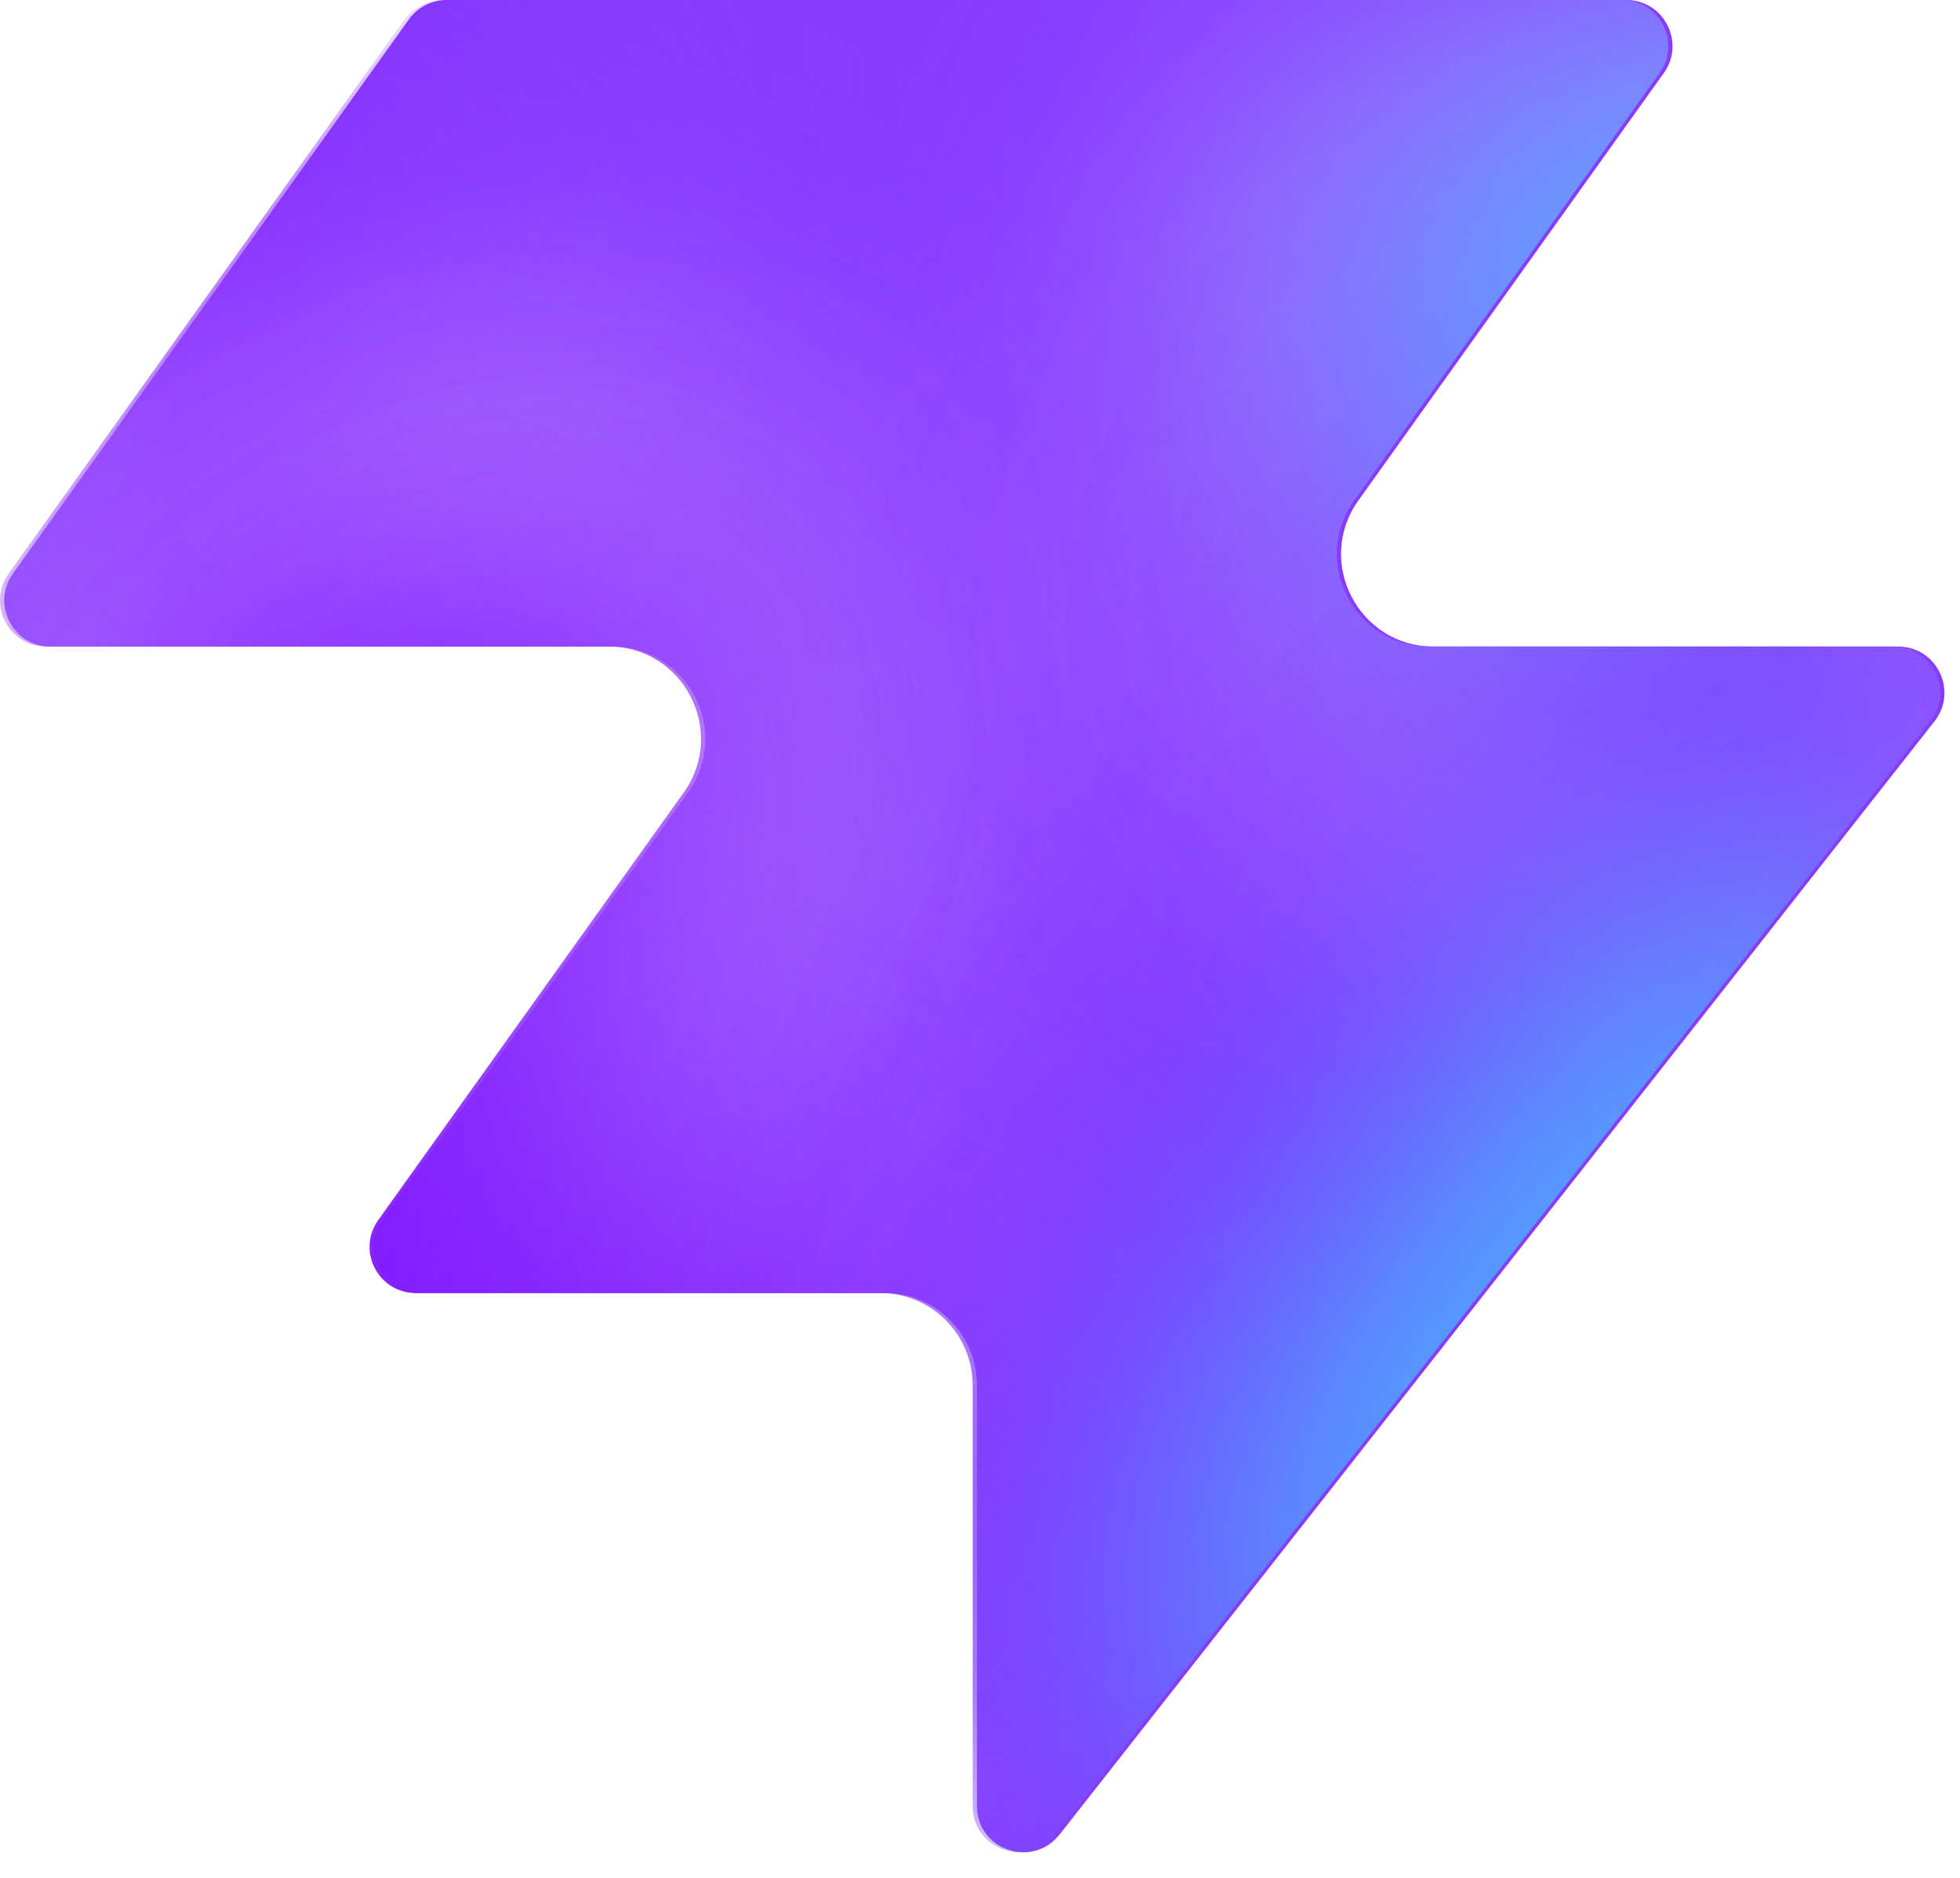
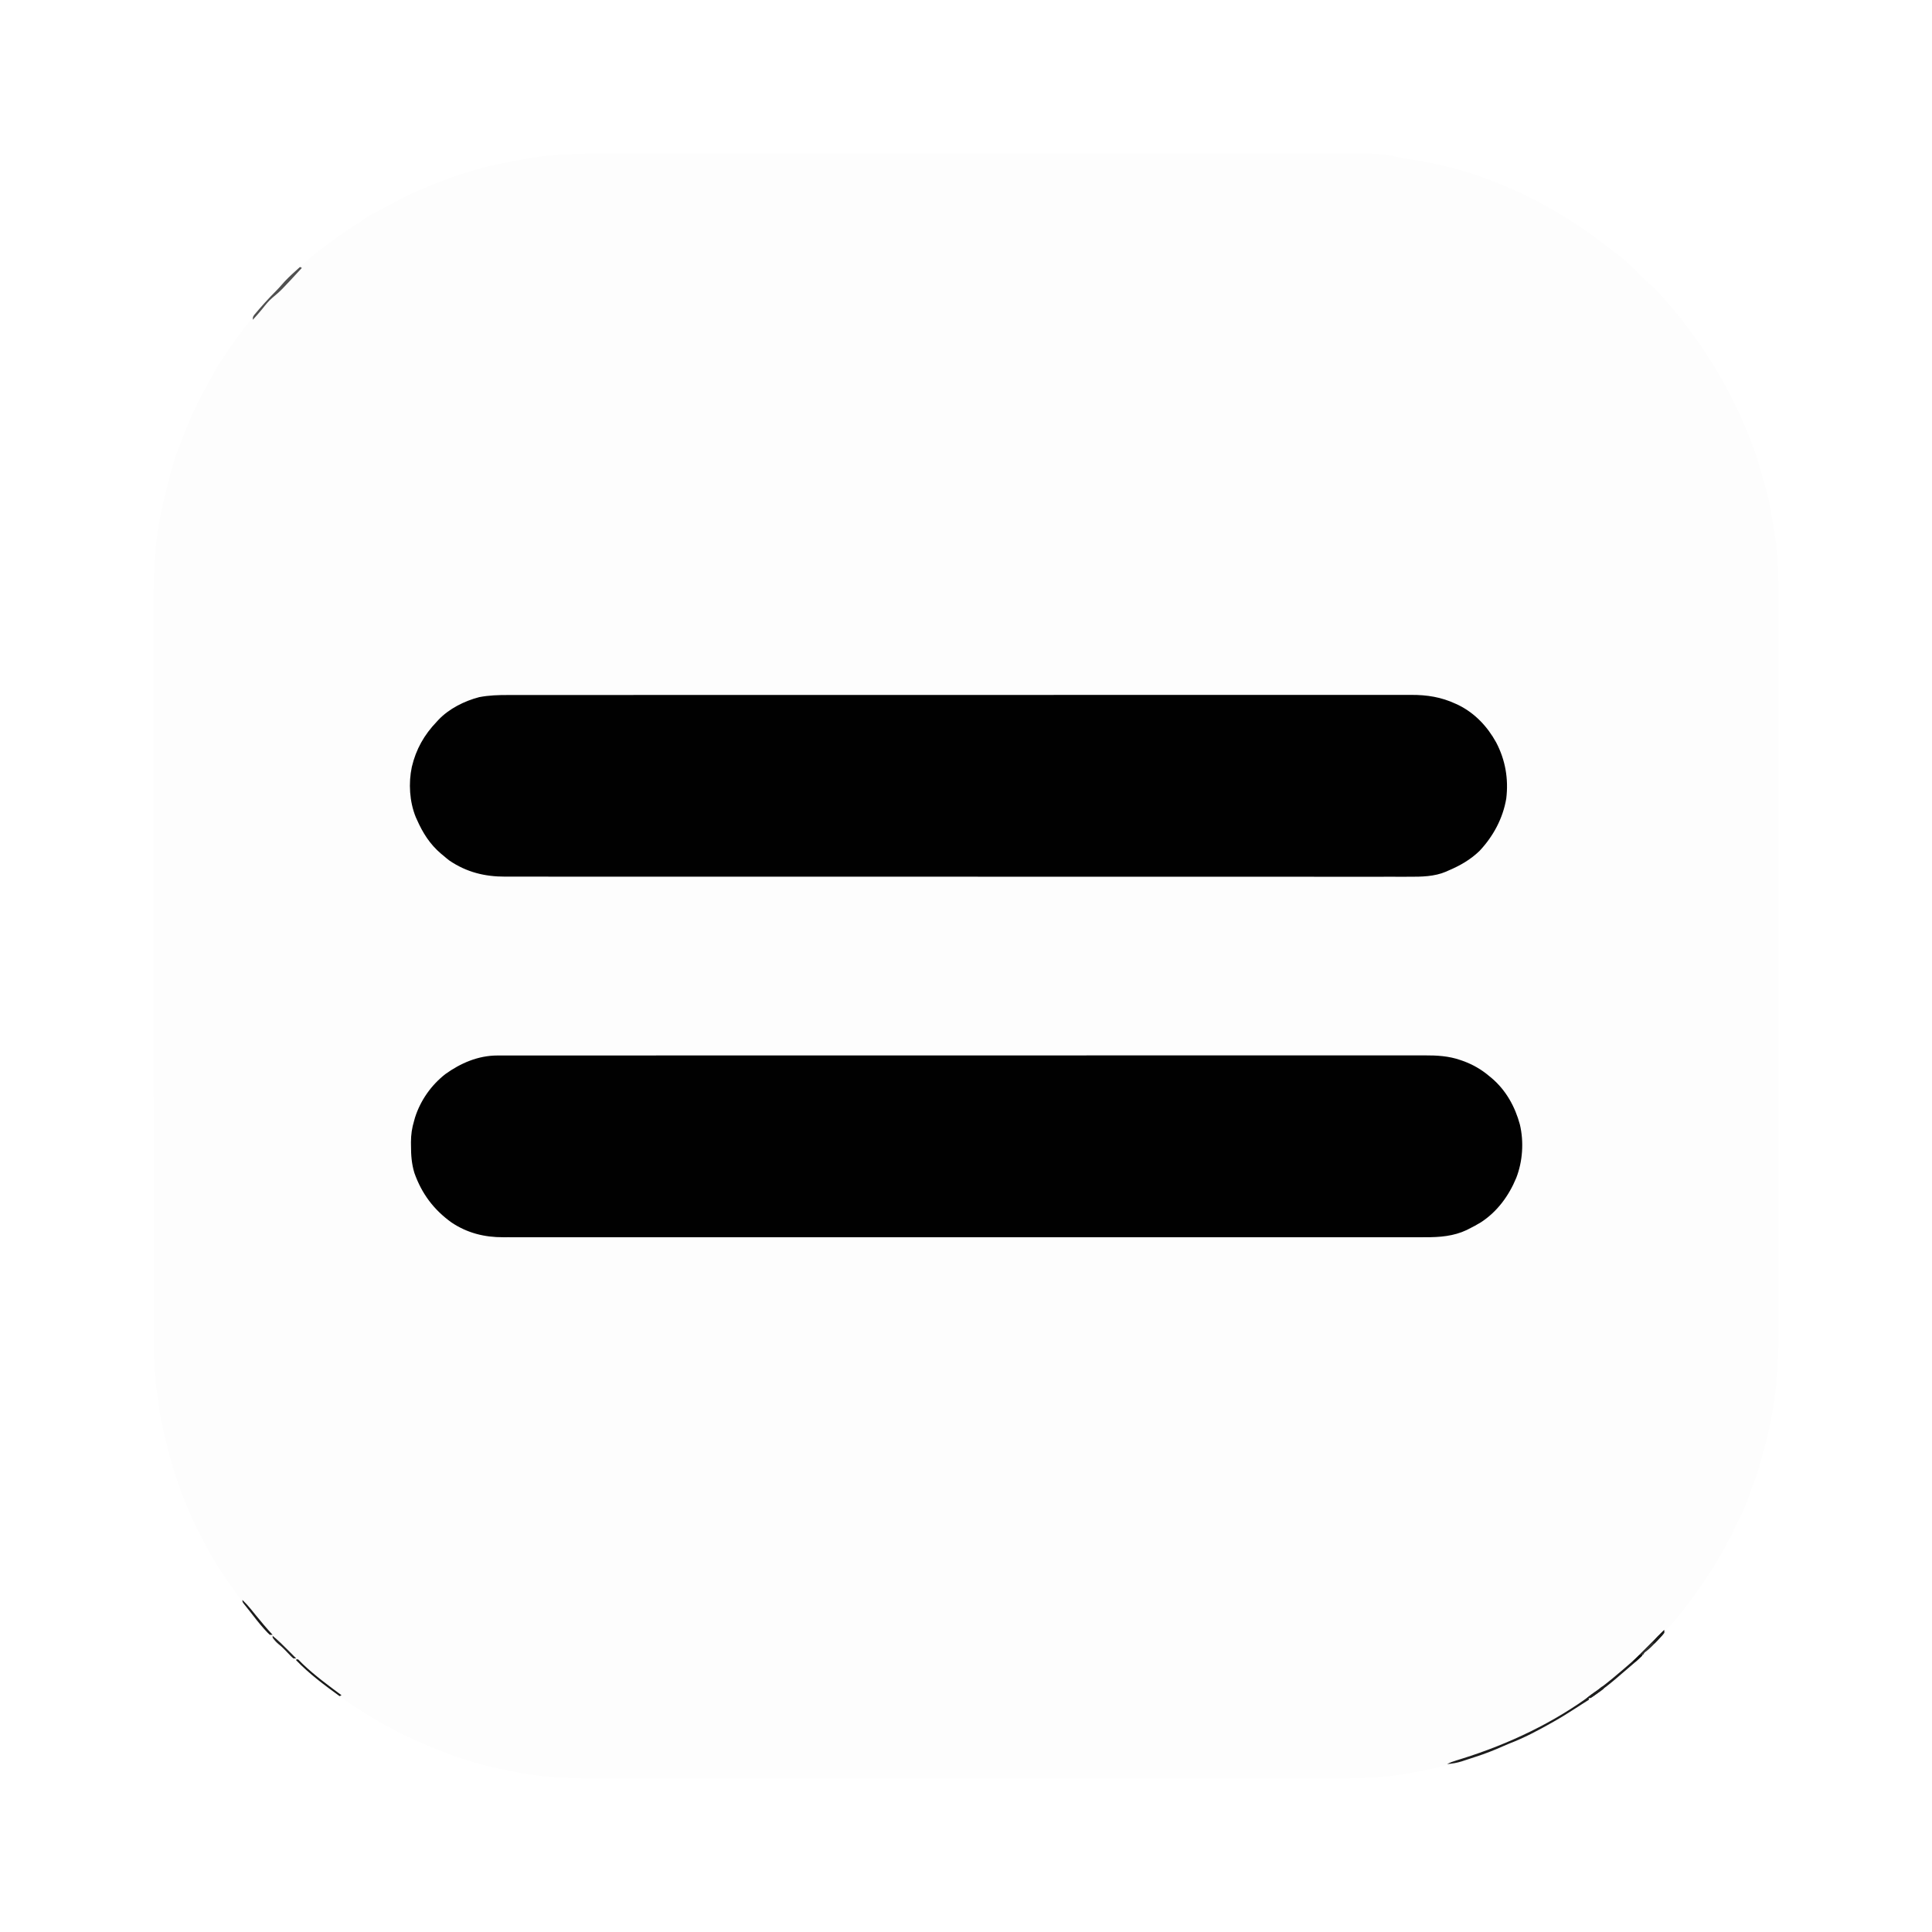
- <svg xmlns="http://www.w3.org/2000/svg" width="48" height="46" fill="none" viewBox="0 0 48 46">
-   <path fill="#863bff" d="M25.946 44.938c-.664.845-2.021.375-2.021-.698V33.937a2.26 2.26 0 0 0-2.262-2.262H10.287c-.92 0-1.456-1.04-.92-1.788l7.48-10.471c1.07-1.497 0-3.578-1.842-3.578H1.237c-.92 0-1.456-1.04-.92-1.788L10.013.474c.214-.297.556-.474.92-.474h28.894c.92 0 1.456 1.04.92 1.788l-7.48 10.471c-1.07 1.498 0 3.579 1.842 3.579h11.377c.943 0 1.473 1.088.89 1.83L25.947 44.94z" style="fill:#863bff;fill:color(display-p3 .525 .23 1);fill-opacity:1" />
-   <mask id="a" width="48" height="46" x="0" y="0" maskUnits="userSpaceOnUse" style="mask-type:alpha">
-     <path fill="#000" d="M25.842 44.938c-.664.844-2.021.375-2.021-.698V33.937a2.26 2.26 0 0 0-2.262-2.262H10.183c-.92 0-1.456-1.04-.92-1.788l7.48-10.471c1.07-1.498 0-3.579-1.842-3.579H1.133c-.92 0-1.456-1.04-.92-1.787L9.91.473c.214-.297.556-.474.92-.474h28.894c.92 0 1.456 1.04.92 1.788l-7.48 10.471c-1.07 1.498 0 3.578 1.842 3.578h11.377c.943 0 1.473 1.088.89 1.832L25.843 44.94z" style="fill:#000;fill-opacity:1" />
-   </mask>
-   <g mask="url(#a)">
-     <g filter="url(#b)">
-       <ellipse cx="5.508" cy="14.704" fill="#ede6ff" rx="5.508" ry="14.704" style="fill:#ede6ff;fill:color(display-p3 .927 .903 1);fill-opacity:1" transform="matrix(.00324 1 1 -.00324 -4.47 31.516)" />
-     </g>
-     <g filter="url(#c)">
-       <ellipse cx="10.399" cy="29.851" fill="#ede6ff" rx="10.399" ry="29.851" style="fill:#ede6ff;fill:color(display-p3 .927 .903 1);fill-opacity:1" transform="matrix(.00324 1 1 -.00324 -39.328 7.883)" />
-     </g>
-     <g filter="url(#d)">
-       <ellipse cx="5.508" cy="30.487" fill="#7e14ff" rx="5.508" ry="30.487" style="fill:#7e14ff;fill:color(display-p3 .492 .077 1);fill-opacity:1" transform="rotate(89.814 -25.913 -14.639)scale(1 -1)" />
-     </g>
-     <g filter="url(#e)">
-       <ellipse cx="5.508" cy="30.599" fill="#7e14ff" rx="5.508" ry="30.599" style="fill:#7e14ff;fill:color(display-p3 .492 .077 1);fill-opacity:1" transform="rotate(89.814 -32.644 -3.334)scale(1 -1)" />
-     </g>
-     <g filter="url(#f)">
-       <ellipse cx="5.508" cy="30.599" fill="#7e14ff" rx="5.508" ry="30.599" style="fill:#7e14ff;fill:color(display-p3 .492 .077 1);fill-opacity:1" transform="matrix(.00324 1 1 -.00324 -34.34 30.47)" />
-     </g>
-     <g filter="url(#g)">
-       <ellipse cx="14.072" cy="22.078" fill="#ede6ff" rx="14.072" ry="22.078" style="fill:#ede6ff;fill:color(display-p3 .927 .903 1);fill-opacity:1" transform="rotate(93.35 24.506 48.493)scale(-1 1)" />
-     </g>
-     <g filter="url(#h)">
-       <ellipse cx="3.47" cy="21.501" fill="#7e14ff" rx="3.47" ry="21.501" style="fill:#7e14ff;fill:color(display-p3 .492 .077 1);fill-opacity:1" transform="rotate(89.009 28.708 47.59)scale(-1 1)" />
-     </g>
-     <g filter="url(#i)">
-       <ellipse cx="3.47" cy="21.501" fill="#7e14ff" rx="3.47" ry="21.501" style="fill:#7e14ff;fill:color(display-p3 .492 .077 1);fill-opacity:1" transform="rotate(89.009 28.708 47.59)scale(-1 1)" />
-     </g>
-     <g filter="url(#j)">
-       <ellipse cx=".387" cy="8.972" fill="#7e14ff" rx="4.407" ry="29.108" style="fill:#7e14ff;fill:color(display-p3 .492 .077 1);fill-opacity:1" transform="rotate(39.51 .387 8.972)" />
-     </g>
-     <g filter="url(#k)">
-       <ellipse cx="47.523" cy="-6.092" fill="#7e14ff" rx="4.407" ry="29.108" style="fill:#7e14ff;fill:color(display-p3 .492 .077 1);fill-opacity:1" transform="rotate(37.892 47.523 -6.092)" />
-     </g>
-     <g filter="url(#l)">
-       <ellipse cx="41.412" cy="6.333" fill="#47bfff" rx="5.971" ry="9.665" style="fill:#47bfff;fill:color(display-p3 .28 .748 1);fill-opacity:1" transform="rotate(37.892 41.412 6.333)" />
-     </g>
-     <g filter="url(#m)">
-       <ellipse cx="-1.879" cy="38.332" fill="#7e14ff" rx="4.407" ry="29.108" style="fill:#7e14ff;fill:color(display-p3 .492 .077 1);fill-opacity:1" transform="rotate(37.892 -1.88 38.332)" />
-     </g>
-     <g filter="url(#n)">
-       <ellipse cx="-1.879" cy="38.332" fill="#7e14ff" rx="4.407" ry="29.108" style="fill:#7e14ff;fill:color(display-p3 .492 .077 1);fill-opacity:1" transform="rotate(37.892 -1.88 38.332)" />
-     </g>
-     <g filter="url(#o)">
-       <ellipse cx="35.651" cy="29.907" fill="#7e14ff" rx="4.407" ry="29.108" style="fill:#7e14ff;fill:color(display-p3 .492 .077 1);fill-opacity:1" transform="rotate(37.892 35.651 29.907)" />
-     </g>
-     <g filter="url(#p)">
-       <ellipse cx="38.418" cy="32.4" fill="#47bfff" rx="5.971" ry="15.297" style="fill:#47bfff;fill:color(display-p3 .28 .748 1);fill-opacity:1" transform="rotate(37.892 38.418 32.4)" />
-     </g>
-   </g>
-   <defs>
-     <filter id="b" width="60.045" height="41.654" x="-19.77" y="16.149" color-interpolation-filters="sRGB" filterUnits="userSpaceOnUse">
-       <feFlood flood-opacity="0" result="BackgroundImageFix" />
-       <feBlend in="SourceGraphic" in2="BackgroundImageFix" result="shape" />
-       <feGaussianBlur result="effect1_foregroundBlur_2002_17158" stdDeviation="7.659" />
-     </filter>
-     <filter id="c" width="90.34" height="51.437" x="-54.613" y="-7.533" color-interpolation-filters="sRGB" filterUnits="userSpaceOnUse">
-       <feFlood flood-opacity="0" result="BackgroundImageFix" />
-       <feBlend in="SourceGraphic" in2="BackgroundImageFix" result="shape" />
-       <feGaussianBlur result="effect1_foregroundBlur_2002_17158" stdDeviation="7.659" />
-     </filter>
-     <filter id="d" width="79.355" height="29.4" x="-49.64" y="2.03" color-interpolation-filters="sRGB" filterUnits="userSpaceOnUse">
-       <feFlood flood-opacity="0" result="BackgroundImageFix" />
-       <feBlend in="SourceGraphic" in2="BackgroundImageFix" result="shape" />
-       <feGaussianBlur result="effect1_foregroundBlur_2002_17158" stdDeviation="4.596" />
-     </filter>
-     <filter id="e" width="79.579" height="29.4" x="-45.045" y="20.029" color-interpolation-filters="sRGB" filterUnits="userSpaceOnUse">
-       <feFlood flood-opacity="0" result="BackgroundImageFix" />
-       <feBlend in="SourceGraphic" in2="BackgroundImageFix" result="shape" />
-       <feGaussianBlur result="effect1_foregroundBlur_2002_17158" stdDeviation="4.596" />
-     </filter>
-     <filter id="f" width="79.579" height="29.4" x="-43.513" y="21.178" color-interpolation-filters="sRGB" filterUnits="userSpaceOnUse">
-       <feFlood flood-opacity="0" result="BackgroundImageFix" />
-       <feBlend in="SourceGraphic" in2="BackgroundImageFix" result="shape" />
-       <feGaussianBlur result="effect1_foregroundBlur_2002_17158" stdDeviation="4.596" />
-     </filter>
-     <filter id="g" width="74.749" height="58.852" x="15.756" y="-17.901" color-interpolation-filters="sRGB" filterUnits="userSpaceOnUse">
-       <feFlood flood-opacity="0" result="BackgroundImageFix" />
-       <feBlend in="SourceGraphic" in2="BackgroundImageFix" result="shape" />
-       <feGaussianBlur result="effect1_foregroundBlur_2002_17158" stdDeviation="7.659" />
-     </filter>
-     <filter id="h" width="61.377" height="25.362" x="23.548" y="2.284" color-interpolation-filters="sRGB" filterUnits="userSpaceOnUse">
-       <feFlood flood-opacity="0" result="BackgroundImageFix" />
-       <feBlend in="SourceGraphic" in2="BackgroundImageFix" result="shape" />
-       <feGaussianBlur result="effect1_foregroundBlur_2002_17158" stdDeviation="4.596" />
-     </filter>
-     <filter id="i" width="61.377" height="25.362" x="23.548" y="2.284" color-interpolation-filters="sRGB" filterUnits="userSpaceOnUse">
-       <feFlood flood-opacity="0" result="BackgroundImageFix" />
-       <feBlend in="SourceGraphic" in2="BackgroundImageFix" result="shape" />
-       <feGaussianBlur result="effect1_foregroundBlur_2002_17158" stdDeviation="4.596" />
-     </filter>
-     <filter id="j" width="56.045" height="63.649" x="-27.636" y="-22.853" color-interpolation-filters="sRGB" filterUnits="userSpaceOnUse">
-       <feFlood flood-opacity="0" result="BackgroundImageFix" />
-       <feBlend in="SourceGraphic" in2="BackgroundImageFix" result="shape" />
-       <feGaussianBlur result="effect1_foregroundBlur_2002_17158" stdDeviation="4.596" />
-     </filter>
-     <filter id="k" width="54.814" height="64.646" x="20.116" y="-38.415" color-interpolation-filters="sRGB" filterUnits="userSpaceOnUse">
-       <feFlood flood-opacity="0" result="BackgroundImageFix" />
-       <feBlend in="SourceGraphic" in2="BackgroundImageFix" result="shape" />
-       <feGaussianBlur result="effect1_foregroundBlur_2002_17158" stdDeviation="4.596" />
-     </filter>
-     <filter id="l" width="33.541" height="35.313" x="24.641" y="-11.323" color-interpolation-filters="sRGB" filterUnits="userSpaceOnUse">
-       <feFlood flood-opacity="0" result="BackgroundImageFix" />
-       <feBlend in="SourceGraphic" in2="BackgroundImageFix" result="shape" />
-       <feGaussianBlur result="effect1_foregroundBlur_2002_17158" stdDeviation="4.596" />
-     </filter>
-     <filter id="m" width="54.814" height="64.646" x="-29.286" y="6.009" color-interpolation-filters="sRGB" filterUnits="userSpaceOnUse">
-       <feFlood flood-opacity="0" result="BackgroundImageFix" />
-       <feBlend in="SourceGraphic" in2="BackgroundImageFix" result="shape" />
-       <feGaussianBlur result="effect1_foregroundBlur_2002_17158" stdDeviation="4.596" />
-     </filter>
-     <filter id="n" width="54.814" height="64.646" x="-29.286" y="6.009" color-interpolation-filters="sRGB" filterUnits="userSpaceOnUse">
-       <feFlood flood-opacity="0" result="BackgroundImageFix" />
-       <feBlend in="SourceGraphic" in2="BackgroundImageFix" result="shape" />
-       <feGaussianBlur result="effect1_foregroundBlur_2002_17158" stdDeviation="4.596" />
-     </filter>
-     <filter id="o" width="54.814" height="64.646" x="8.244" y="-2.416" color-interpolation-filters="sRGB" filterUnits="userSpaceOnUse">
-       <feFlood flood-opacity="0" result="BackgroundImageFix" />
-       <feBlend in="SourceGraphic" in2="BackgroundImageFix" result="shape" />
-       <feGaussianBlur result="effect1_foregroundBlur_2002_17158" stdDeviation="4.596" />
-     </filter>
-     <filter id="p" width="39.409" height="43.623" x="18.713" y="10.588" color-interpolation-filters="sRGB" filterUnits="userSpaceOnUse">
-       <feFlood flood-opacity="0" result="BackgroundImageFix" />
-       <feBlend in="SourceGraphic" in2="BackgroundImageFix" result="shape" />
-       <feGaussianBlur result="effect1_foregroundBlur_2002_17158" stdDeviation="4.596" />
-     </filter>
-   </defs>
+ <svg xmlns="http://www.w3.org/2000/svg" version="1.1" width="2048" height="2048" viewBox="0 0 2048 2048" preserveAspectRatio="xMidYMid meet">
+   <path d="M0 0 C4.304 0.004 8.609 -0.003 12.913 -0.009 C20.433 -0.018 27.953 -0.019 35.472 -0.016 C46.655 -0.01 57.838 -0.016 69.021 -0.025 C90.162 -0.04 111.302 -0.042 132.443 -0.039 C148.774 -0.037 165.105 -0.039 181.436 -0.043 C183.787 -0.044 186.138 -0.045 188.489 -0.045 C192.031 -0.046 195.574 -0.047 199.117 -0.048 C232.035 -0.056 264.952 -0.061 297.87 -0.057 C299.729 -0.056 299.729 -0.056 301.626 -0.056 C307.907 -0.055 314.189 -0.054 320.47 -0.054 C322.342 -0.053 322.342 -0.053 324.251 -0.053 C326.773 -0.053 329.296 -0.052 331.818 -0.052 C371.062 -0.047 410.305 -0.055 449.548 -0.073 C493.694 -0.094 537.841 -0.104 581.987 -0.1 C586.7 -0.1 591.412 -0.1 596.125 -0.099 C597.865 -0.099 597.865 -0.099 599.641 -0.099 C617.11 -0.098 634.579 -0.105 652.048 -0.115 C671.93 -0.127 691.811 -0.129 711.692 -0.116 C722.799 -0.11 733.906 -0.111 745.013 -0.125 C752.455 -0.133 759.898 -0.13 767.34 -0.119 C771.565 -0.113 775.79 -0.111 780.015 -0.123 C828.036 -0.248 828.036 -0.248 850.682 5.263 C852.456 5.544 854.235 5.8 856.018 6.017 C923.095 14.869 989.337 43.862 1044.557 82.451 C1045.562 83.149 1046.568 83.847 1047.604 84.566 C1052.075 87.682 1056.445 90.831 1060.682 94.263 C1062.658 95.788 1064.637 97.309 1066.619 98.826 C1068.975 100.636 1071.329 102.449 1073.682 104.263 C1074.305 104.743 1074.927 105.223 1075.569 105.718 C1077.443 107.167 1079.313 108.62 1081.182 110.076 C1081.757 110.519 1082.332 110.963 1082.924 111.42 C1086.43 114.16 1089.582 117.057 1092.682 120.263 C1094.989 122.601 1097.305 124.931 1099.619 127.263 C1100.214 127.866 1100.809 128.47 1101.422 129.091 C1104.13 131.814 1106.838 134.455 1109.811 136.888 C1119.077 144.553 1126.852 154.166 1134.682 163.263 C1135.966 164.746 1135.966 164.746 1137.276 166.259 C1142.438 172.261 1147.342 178.343 1151.932 184.802 C1153.414 186.887 1154.936 188.923 1156.494 190.951 C1164.069 201.009 1171.049 211.567 1177.682 222.263 C1178.351 223.334 1179.02 224.406 1179.709 225.509 C1185.672 235.114 1191.078 244.931 1196.307 254.951 C1196.784 255.861 1197.261 256.772 1197.752 257.71 C1204.953 271.482 1211.077 285.492 1216.767 299.945 C1217.535 301.892 1218.314 303.834 1219.096 305.775 C1224.235 318.721 1228.225 332.073 1231.686 345.556 C1232.373 348.112 1233.091 350.61 1233.897 353.126 C1237.449 364.303 1239.425 375.52 1241.189 387.103 C1241.679 390.245 1242.207 393.379 1242.748 396.513 C1243.014 398.082 1243.014 398.082 1243.285 399.683 C1243.613 401.618 1243.946 403.552 1244.288 405.484 C1247.893 427.293 1247.978 449.301 1247.945 471.336 C1247.941 475.622 1247.948 479.908 1247.954 484.194 C1247.963 491.683 1247.964 499.173 1247.961 506.662 C1247.955 517.8 1247.961 528.938 1247.97 540.075 C1247.985 561.132 1247.987 582.188 1247.984 603.245 C1247.982 619.513 1247.984 635.781 1247.988 652.049 C1247.989 654.391 1247.99 656.732 1247.99 659.074 C1247.991 662.603 1247.992 666.132 1247.993 669.662 C1248.001 702.454 1248.006 735.247 1248.002 768.04 C1248.001 769.275 1248.001 770.51 1248.001 771.782 C1248 778.041 1247.999 784.299 1247.999 790.558 C1247.998 791.8 1247.998 793.043 1247.998 794.324 C1247.998 796.837 1247.997 799.35 1247.997 801.864 C1247.992 840.952 1248 880.041 1248.018 919.13 C1248.039 963.104 1248.049 1007.078 1248.045 1051.053 C1248.045 1055.748 1248.045 1060.443 1248.044 1065.139 C1248.044 1066.873 1248.044 1066.873 1248.044 1068.642 C1248.043 1086.041 1248.05 1103.439 1248.06 1120.837 C1248.072 1140.643 1248.074 1160.449 1248.061 1180.255 C1248.055 1191.317 1248.056 1202.379 1248.07 1213.441 C1248.078 1220.857 1248.075 1228.273 1248.064 1235.689 C1248.058 1239.897 1248.056 1244.104 1248.068 1248.311 C1248.144 1277.181 1246.562 1305.795 1241.432 1334.263 C1241.284 1335.11 1241.137 1335.956 1240.984 1336.829 C1238.553 1350.747 1235.419 1364.309 1231.381 1377.856 C1230.744 1380.05 1230.169 1382.247 1229.627 1384.466 C1228.664 1388.337 1227.562 1392.146 1226.369 1395.951 C1226.152 1396.645 1225.935 1397.339 1225.711 1398.054 C1224.011 1403.402 1222.068 1408.625 1219.998 1413.841 C1218.74 1417.111 1217.585 1420.401 1216.45 1423.715 C1214.336 1429.871 1212.155 1435.782 1209.096 1441.544 C1207.178 1445.232 1205.438 1448.996 1203.682 1452.763 C1193.622 1474.231 1182.094 1494.711 1168.682 1514.263 C1168.28 1514.851 1167.879 1515.44 1167.466 1516.046 C1163.506 1521.846 1159.479 1527.579 1155.248 1533.186 C1153.715 1535.219 1152.194 1537.262 1150.674 1539.306 C1144.598 1547.414 1138.317 1555.11 1131.342 1562.458 C1127.064 1566.969 1123 1571.647 1119.057 1576.451 C1115.838 1580.263 1112.486 1583.607 1108.619 1586.763 C1105.696 1589.085 1105.696 1589.085 1103.807 1591.638 C1100.82 1595.328 1097.295 1598.199 1093.682 1601.263 C1092.623 1602.173 1091.564 1603.083 1090.506 1603.994 C1087.508 1606.573 1084.502 1609.144 1081.494 1611.712 C1079.751 1613.204 1078.013 1614.702 1076.276 1616.201 C1069.637 1621.905 1062.842 1627.216 1055.682 1632.263 C1054.966 1632.792 1054.251 1633.32 1053.514 1633.865 C1051.93 1635.034 1050.31 1636.155 1048.682 1637.263 C1048.022 1637.263 1047.362 1637.263 1046.682 1637.263 C1046.682 1637.923 1046.682 1638.583 1046.682 1639.263 C1045.734 1639.864 1045.734 1639.864 1044.768 1640.478 C1043.873 1641.046 1042.979 1641.615 1042.057 1642.201 C1041.053 1642.839 1040.048 1643.477 1039.014 1644.134 C1036.756 1645.577 1034.503 1647.026 1032.256 1648.486 C1024.848 1653.296 1017.377 1657.921 1009.682 1662.263 C1008.611 1662.87 1008.611 1662.87 1007.518 1663.49 C993.049 1671.667 978.338 1679.492 962.791 1685.443 C960.596 1686.297 958.455 1687.233 956.307 1688.201 C946.62 1692.536 936.881 1696.353 926.773 1699.591 C924.58 1700.296 922.393 1701.016 920.205 1701.736 C898.016 1708.973 875.396 1713.72 852.397 1717.559 C850.53 1717.872 848.664 1718.192 846.798 1718.513 C824.01 1722.224 801.182 1722.559 778.157 1722.52 C773.804 1722.515 769.452 1722.522 765.1 1722.527 C757.494 1722.534 749.889 1722.534 742.284 1722.528 C730.974 1722.521 719.665 1722.525 708.355 1722.531 C688.15 1722.541 667.944 1722.541 647.739 1722.535 C630.057 1722.53 612.375 1722.528 594.693 1722.531 C593.519 1722.531 592.344 1722.531 591.133 1722.531 C586.364 1722.532 581.595 1722.532 576.825 1722.533 C532.125 1722.539 487.424 1722.534 442.723 1722.523 C403.044 1722.513 363.364 1722.514 323.685 1722.524 C279.062 1722.535 234.44 1722.539 189.817 1722.533 C185.057 1722.532 180.297 1722.531 175.536 1722.531 C174.364 1722.531 173.192 1722.53 171.985 1722.53 C154.317 1722.528 136.649 1722.531 118.982 1722.536 C98.886 1722.541 78.79 1722.54 58.694 1722.529 C47.458 1722.523 36.223 1722.523 24.988 1722.53 C17.47 1722.535 9.952 1722.532 2.435 1722.523 C-1.84 1722.519 -6.114 1722.517 -10.389 1722.524 C-35.089 1722.563 -59.102 1721.402 -83.443 1716.951 C-85.195 1716.637 -86.946 1716.323 -88.698 1716.01 C-100.681 1713.843 -112.55 1711.409 -124.318 1708.263 C-125.797 1707.884 -127.276 1707.505 -128.756 1707.126 C-148.86 1701.869 -168.217 1694.379 -187.318 1686.263 C-188.068 1685.949 -188.818 1685.636 -189.591 1685.312 C-199.738 1681.056 -209.548 1676.193 -219.318 1671.138 C-220.452 1670.552 -221.586 1669.966 -222.754 1669.362 C-229.421 1665.878 -235.912 1662.201 -242.318 1658.263 C-243.838 1657.347 -245.359 1656.431 -246.881 1655.517 C-254.883 1650.674 -262.748 1645.766 -270.318 1640.263 C-271.937 1639.118 -273.557 1637.973 -275.177 1636.828 C-288.192 1627.599 -300.859 1618.1 -312.845 1607.557 C-314.154 1606.407 -315.472 1605.268 -316.791 1604.13 C-320.45 1600.97 -323.941 1597.727 -327.318 1594.263 C-329.084 1592.494 -330.853 1590.728 -332.623 1588.962 C-334.072 1587.509 -335.509 1586.044 -336.943 1584.576 C-339.271 1582.225 -339.271 1582.225 -341.881 1580.263 C-344.464 1578.143 -346.385 1575.984 -348.318 1573.263 C-348.318 1572.603 -348.318 1571.943 -348.318 1571.263 C-348.884 1571.031 -349.45 1570.799 -350.033 1570.56 C-358.981 1565.482 -365.888 1553.912 -372.125 1545.807 C-373.11 1544.532 -374.109 1543.267 -375.111 1542.005 C-379.189 1536.871 -383.035 1531.572 -386.881 1526.263 C-387.423 1525.515 -387.966 1524.767 -388.525 1523.997 C-400.789 1506.981 -412.729 1488.997 -421.892 1470.103 C-422.979 1467.938 -424.101 1465.822 -425.275 1463.705 C-431.936 1451.617 -437.225 1439.08 -442.318 1426.263 C-442.619 1425.511 -442.919 1424.76 -443.228 1423.985 C-453.46 1398.19 -460.51 1371.129 -466.256 1344.013 C-466.555 1342.614 -466.555 1342.614 -466.86 1341.187 C-467.973 1335.724 -468.674 1330.335 -469.08 1324.774 C-469.32 1322.243 -469.746 1319.815 -470.256 1317.326 C-471.267 1312.058 -471.851 1306.784 -472.381 1301.451 C-472.46 1300.657 -472.539 1299.864 -472.621 1299.047 C-473.786 1286.883 -474.466 1274.809 -474.447 1262.588 C-474.448 1261.157 -474.45 1259.727 -474.452 1258.296 C-474.457 1254.388 -474.455 1250.481 -474.453 1246.573 C-474.451 1242.313 -474.455 1238.052 -474.459 1233.792 C-474.464 1226.332 -474.465 1218.873 -474.464 1211.413 C-474.463 1200.32 -474.467 1189.226 -474.472 1178.133 C-474.482 1157.163 -474.485 1136.194 -474.485 1115.224 C-474.486 1099.025 -474.488 1082.826 -474.491 1066.627 C-474.492 1061.962 -474.493 1057.296 -474.494 1052.63 C-474.494 1051.47 -474.494 1050.31 -474.494 1049.115 C-474.5 1016.49 -474.504 983.865 -474.504 951.24 C-474.504 950.01 -474.504 948.781 -474.504 947.514 C-474.504 941.281 -474.504 935.049 -474.504 928.816 C-474.504 927.578 -474.504 926.341 -474.504 925.065 C-474.503 922.562 -474.503 920.059 -474.503 917.556 C-474.503 878.631 -474.51 839.705 -474.524 800.779 C-474.539 757.024 -474.548 713.269 -474.547 669.514 C-474.547 664.844 -474.547 660.174 -474.547 655.505 C-474.547 654.355 -474.547 653.205 -474.547 652.021 C-474.547 633.551 -474.553 615.081 -474.562 596.611 C-474.57 578.032 -474.571 559.454 -474.565 540.875 C-474.561 529.852 -474.563 518.828 -474.573 507.805 C-474.579 500.424 -474.577 493.043 -474.57 485.663 C-474.566 481.469 -474.565 477.275 -474.574 473.081 C-474.62 447.819 -473.601 422.875 -469.631 397.888 C-469.504 397.069 -469.376 396.251 -469.245 395.407 C-467 381.038 -463.903 367.068 -460.063 353.035 C-459.42 350.643 -458.825 348.25 -458.267 345.837 C-454.656 330.261 -449.376 315.049 -443.318 300.263 C-442.713 298.743 -442.108 297.222 -441.506 295.701 C-440.777 293.888 -440.047 292.076 -439.318 290.263 C-438.957 289.352 -438.957 289.352 -438.588 288.423 C-432.063 271.997 -424.084 256.636 -415.424 241.245 C-413.96 238.622 -412.546 235.975 -411.131 233.326 C-408.119 227.797 -404.771 222.525 -401.318 217.263 C-400.941 216.685 -400.565 216.107 -400.177 215.512 C-394.525 206.852 -388.63 198.46 -382.318 190.263 C-381.472 189.158 -380.625 188.052 -379.779 186.947 C-378.076 184.724 -376.367 182.505 -374.654 180.29 C-373.255 178.477 -371.862 176.658 -370.482 174.83 C-366.507 169.594 -362.199 164.744 -357.748 159.908 C-353.765 155.573 -349.845 151.194 -346.193 146.576 C-342.351 141.837 -337.821 137.933 -333.228 133.951 C-330.817 131.82 -328.564 129.567 -326.318 127.263 C-313.291 113.914 -298.539 102.011 -283.318 91.263 C-281.484 89.91 -279.651 88.556 -277.818 87.201 C-273.304 83.914 -268.674 80.879 -263.943 77.915 C-261.501 76.378 -259.092 74.804 -256.693 73.201 C-255.967 72.716 -255.242 72.231 -254.494 71.732 C-253.027 70.741 -251.566 69.741 -250.111 68.732 C-245.572 65.616 -241.001 63 -236.045 60.607 C-232.966 59.09 -229.958 57.466 -226.943 55.826 C-221.771 53.024 -216.556 50.337 -211.283 47.732 C-209.29 46.744 -207.303 45.744 -205.322 44.732 C-198.445 41.226 -191.48 38.138 -184.318 35.263 C-183.123 34.774 -183.123 34.774 -181.904 34.275 C-179.383 33.25 -176.853 32.254 -174.318 31.263 C-172.736 30.637 -172.736 30.637 -171.123 29.998 C-151.002 22.223 -130.421 15.745 -109.318 11.263 C-108.553 11.095 -107.788 10.927 -106.999 10.754 C-96.616 8.48 -86.153 6.663 -75.661 4.967 C-73.732 4.655 -71.805 4.334 -69.877 4.013 C-46.679 0.361 -23.425 -0.035 0 0 Z " fill="#FDFDFD" transform="translate(637.3182,162.7369)" />
+   <path d="M0 0 C1.058 -0.002 1.058 -0.002 2.137 -0.005 C4.498 -0.009 6.859 -0.005 9.22 -0.002 C10.938 -0.003 12.656 -0.005 14.374 -0.007 C19.111 -0.012 23.848 -0.011 28.586 -0.008 C33.733 -0.007 38.881 -0.011 44.028 -0.014 C53.056 -0.019 62.083 -0.021 71.111 -0.02 C84.535 -0.018 97.96 -0.022 111.384 -0.027 C136.754 -0.037 162.124 -0.04 187.494 -0.041 C190.293 -0.041 193.091 -0.041 195.89 -0.041 C196.932 -0.041 196.932 -0.041 197.995 -0.041 C213.383 -0.041 228.772 -0.043 244.161 -0.046 C250.497 -0.047 256.834 -0.048 263.17 -0.049 C263.87 -0.049 264.57 -0.049 265.292 -0.049 C305.414 -0.056 345.537 -0.06 385.659 -0.059 C387.161 -0.059 388.663 -0.059 390.164 -0.059 C396.944 -0.059 403.724 -0.059 410.504 -0.059 C413.528 -0.059 416.551 -0.059 419.574 -0.059 C421.088 -0.059 422.601 -0.059 424.114 -0.059 C471.959 -0.058 519.804 -0.065 567.649 -0.079 C579.702 -0.083 591.755 -0.086 603.808 -0.09 C604.55 -0.09 605.293 -0.09 606.057 -0.09 C628.934 -0.096 651.81 -0.1 674.687 -0.101 C675.764 -0.101 675.764 -0.101 676.863 -0.102 C692.632 -0.102 708.401 -0.103 724.17 -0.102 C729.812 -0.102 735.455 -0.102 741.097 -0.102 C742.501 -0.102 743.905 -0.102 745.308 -0.102 C767.67 -0.102 790.032 -0.108 812.394 -0.116 C835.546 -0.125 858.698 -0.127 881.851 -0.12 C895.199 -0.116 908.546 -0.118 921.894 -0.128 C930.809 -0.134 939.724 -0.133 948.639 -0.125 C953.719 -0.122 958.799 -0.121 963.879 -0.129 C968.505 -0.136 973.131 -0.134 977.757 -0.125 C979.416 -0.123 981.075 -0.125 982.734 -0.13 C995.711 -0.17 1008.394 0.469 1020.765 4.814 C1021.898 5.204 1021.898 5.204 1023.054 5.601 C1033.703 9.399 1043.103 14.762 1051.703 22.126 C1052.513 22.793 1053.324 23.459 1054.16 24.146 C1069.122 36.902 1078.745 54.295 1083.828 73.126 C1088.201 91.532 1086.827 112.146 1080.015 129.689 C1072.179 148.693 1059.874 165.569 1042.472 176.857 C1038.27 179.452 1033.94 181.75 1029.515 183.939 C1028.811 184.3 1028.107 184.661 1027.381 185.033 C1013.627 191.539 998.709 192.722 983.746 192.63 C982.006 192.634 980.266 192.64 978.526 192.647 C973.778 192.663 969.031 192.654 964.284 192.64 C959.106 192.63 953.928 192.643 948.75 192.653 C939.686 192.668 930.623 192.667 921.559 192.657 C908.081 192.642 894.603 192.65 881.125 192.662 C858.445 192.682 835.766 192.683 813.086 192.672 C812.396 192.671 811.707 192.671 810.996 192.671 C810.305 192.67 809.614 192.67 808.902 192.67 C787.835 192.66 766.768 192.657 745.701 192.662 C744.289 192.662 742.877 192.662 741.465 192.663 C735.79 192.664 730.116 192.665 724.441 192.667 C708.579 192.67 692.717 192.672 676.856 192.674 C676.133 192.674 675.411 192.674 674.667 192.674 C651.662 192.675 628.656 192.671 605.651 192.662 C604.532 192.662 604.532 192.662 603.391 192.661 C591.279 192.657 579.166 192.652 567.054 192.647 C519.017 192.628 470.98 192.629 422.942 192.648 C410.835 192.653 398.728 192.658 386.62 192.662 C385.875 192.663 385.129 192.663 384.361 192.663 C361.378 192.672 338.396 192.675 315.413 192.674 C314.33 192.674 314.33 192.674 313.226 192.674 C297.382 192.672 281.539 192.67 265.695 192.666 C260.026 192.665 254.357 192.663 248.687 192.662 C247.277 192.662 245.867 192.662 244.457 192.661 C223.396 192.657 202.334 192.661 181.273 192.671 C180.239 192.671 180.239 192.671 179.183 192.672 C178.494 192.672 177.806 192.672 177.096 192.673 C153.852 192.684 130.608 192.68 107.363 192.659 C93.967 192.647 80.571 192.646 67.175 192.661 C58.224 192.67 49.274 192.665 40.323 192.647 C35.225 192.638 30.128 192.634 25.03 192.649 C20.384 192.662 15.739 192.656 11.094 192.636 C9.431 192.632 7.769 192.635 6.106 192.645 C-13.693 192.758 -32.005 188.182 -48.649 177.029 C-67.542 163.458 -80.28 146.426 -88.047 124.439 C-90.934 114.838 -91.636 105.768 -91.61 95.751 C-91.626 94.514 -91.642 93.276 -91.659 92.001 C-91.663 83.929 -90.631 76.845 -88.297 69.126 C-87.993 68.024 -87.689 66.922 -87.375 65.787 C-81.59 47.639 -70.26 31.5 -55.266 19.751 C-38.93 8.015 -20.352 0.005 0 0 Z " fill="#010101" transform="translate(527.2974,1118.874)" />
+   <path d="M0 0 C1.698 -0.002 3.396 -0.006 5.094 -0.01 C9.743 -0.018 14.391 -0.015 19.04 -0.009 C24.105 -0.004 29.169 -0.012 34.233 -0.018 C43.103 -0.027 51.973 -0.028 60.844 -0.024 C74.034 -0.019 87.225 -0.025 100.415 -0.033 C124.66 -0.048 148.904 -0.05 173.148 -0.048 C176.581 -0.048 180.014 -0.047 183.447 -0.047 C184.129 -0.047 184.811 -0.047 185.513 -0.047 C200.637 -0.046 215.761 -0.048 230.885 -0.052 C234.34 -0.052 237.795 -0.053 241.251 -0.054 C242.637 -0.054 244.024 -0.055 245.411 -0.055 C246.442 -0.055 246.442 -0.055 247.494 -0.055 C248.884 -0.056 250.275 -0.056 251.665 -0.056 C291.109 -0.065 330.553 -0.069 369.997 -0.065 C370.727 -0.065 371.457 -0.065 372.21 -0.065 C380.351 -0.064 388.492 -0.063 396.634 -0.062 C397.369 -0.062 398.104 -0.062 398.861 -0.062 C404.968 -0.061 404.968 -0.061 407.778 -0.061 C454.792 -0.055 501.806 -0.063 548.819 -0.082 C560.666 -0.086 572.513 -0.091 584.36 -0.096 C585.454 -0.096 585.454 -0.096 586.57 -0.096 C609.059 -0.105 631.548 -0.109 654.037 -0.11 C654.743 -0.11 655.449 -0.11 656.177 -0.11 C671.681 -0.111 687.185 -0.11 702.689 -0.109 C708.236 -0.109 713.784 -0.108 719.332 -0.108 C720.712 -0.108 722.092 -0.108 723.472 -0.108 C745.446 -0.106 767.419 -0.114 789.393 -0.125 C812.144 -0.137 834.894 -0.137 857.645 -0.125 C870.757 -0.118 883.868 -0.12 896.98 -0.134 C905.741 -0.142 914.502 -0.139 923.263 -0.128 C928.253 -0.121 933.243 -0.12 938.232 -0.132 C942.78 -0.142 947.327 -0.139 951.874 -0.124 C953.501 -0.122 955.128 -0.124 956.755 -0.132 C973.49 -0.209 988.595 2.15 1003.879 9.254 C1004.99 9.769 1006.102 10.283 1007.246 10.813 C1024.5 19.44 1037.628 33.473 1046.879 50.254 C1056.641 68.877 1060.101 88.865 1057.579 109.74 C1054.024 130.816 1043.799 149.749 1029.254 165.254 C1019.47 174.696 1008.311 181.027 995.879 186.254 C994.81 186.744 994.81 186.744 993.719 187.243 C981.445 192.503 967.596 192.694 954.483 192.629 C952.779 192.632 951.076 192.636 949.373 192.642 C944.718 192.652 940.063 192.645 935.408 192.634 C930.333 192.625 925.259 192.634 920.185 192.641 C911.301 192.65 902.416 192.648 893.532 192.639 C880.32 192.625 867.109 192.629 853.897 192.636 C831.668 192.647 809.439 192.644 787.21 192.633 C765.196 192.621 743.182 192.616 721.168 192.617 C719.785 192.617 718.401 192.617 717.018 192.617 C711.458 192.618 705.898 192.618 700.338 192.618 C684.798 192.62 669.257 192.62 653.716 192.619 C653.008 192.619 652.301 192.619 651.572 192.619 C629.03 192.618 606.489 192.613 583.947 192.604 C583.216 192.604 582.485 192.604 581.732 192.604 C569.863 192.599 557.994 192.594 546.125 192.59 C499.043 192.571 451.961 192.565 404.879 192.57 C401.903 192.57 398.927 192.571 395.952 192.571 C395.216 192.571 394.48 192.571 393.722 192.571 C385.573 192.572 377.424 192.573 369.276 192.574 C368.545 192.574 367.814 192.574 367.061 192.574 C327.608 192.579 288.154 192.573 248.7 192.565 C247.309 192.564 245.918 192.564 244.527 192.564 C243.496 192.564 243.496 192.564 242.444 192.563 C241.057 192.563 239.669 192.563 238.282 192.562 C234.827 192.562 231.371 192.561 227.915 192.56 C212.77 192.557 197.624 192.555 182.479 192.556 C181.455 192.556 181.455 192.556 180.411 192.556 C176.976 192.557 173.541 192.557 170.106 192.557 C145.278 192.56 120.449 192.556 95.621 192.54 C82.488 192.532 69.355 192.529 56.223 192.535 C47.454 192.538 38.685 192.533 29.917 192.523 C24.919 192.517 19.92 192.515 14.922 192.521 C10.373 192.527 5.824 192.523 1.275 192.512 C-0.358 192.51 -1.991 192.511 -3.625 192.516 C-25.361 192.575 -44.594 187.77 -62.711 175.501 C-64.923 173.825 -67.025 172.073 -69.121 170.254 C-69.917 169.601 -70.714 168.947 -71.535 168.274 C-83.381 158.207 -90.88 146.313 -97.121 132.254 C-97.542 131.321 -97.964 130.388 -98.398 129.426 C-105.055 113.049 -106.223 93.388 -102.558 76.192 C-98.122 57.421 -89.476 42.193 -76.121 28.254 C-75.536 27.618 -74.95 26.981 -74.347 26.325 C-63.151 14.497 -46.787 6.308 -31.121 2.254 C-20.75 0.247 -10.512 -0.031 0 0 Z " fill="#010101" transform="translate(539.1208,736.7455)" />
+   <path d="M0 0 C0 0.99 0 1.98 0 3 C-2.012 5.523 -2.012 5.523 -4.688 8.375 C-5.558 9.311 -6.428 10.247 -7.324 11.211 C-10.787 14.82 -14.185 18.335 -18.062 21.5 C-20.986 23.822 -20.986 23.822 -22.875 26.375 C-25.862 30.065 -29.386 32.935 -33 36 C-34.059 36.909 -35.118 37.82 -36.176 38.73 C-39.174 41.31 -42.18 43.881 -45.188 46.449 C-46.931 47.941 -48.669 49.439 -50.406 50.938 C-57.045 56.642 -63.84 61.953 -71 67 C-72.073 67.793 -72.073 67.793 -73.168 68.602 C-74.752 69.771 -76.372 70.892 -78 72 C-78.66 72 -79.32 72 -80 72 C-80 72.66 -80 73.32 -80 74 C-80.632 74.401 -81.263 74.802 -81.914 75.215 C-82.809 75.783 -83.703 76.352 -84.625 76.938 C-85.629 77.576 -86.633 78.214 -87.668 78.871 C-89.926 80.314 -92.179 81.762 -94.426 83.223 C-101.833 88.033 -109.305 92.658 -117 97 C-117.714 97.405 -118.428 97.81 -119.164 98.227 C-133.633 106.404 -148.344 114.229 -163.891 120.18 C-166.086 121.033 -168.227 121.97 -170.375 122.938 C-180.051 127.268 -189.759 131.076 -199.861 134.31 C-202.2 135.064 -204.531 135.839 -206.863 136.613 C-208.534 137.16 -210.204 137.705 -211.875 138.25 C-212.647 138.508 -213.419 138.767 -214.215 139.033 C-219.494 140.732 -224.471 141.538 -230 142 C-226.71 140.215 -223.386 139.104 -219.812 138.004 C-218.571 137.616 -217.329 137.228 -216.049 136.828 C-215.39 136.623 -214.731 136.417 -214.051 136.205 C-164.504 120.678 -116.743 98.08 -75 67 C-74.291 66.473 -73.581 65.946 -72.85 65.403 C-64.467 59.149 -56.269 52.718 -48.353 45.882 C-46.217 44.039 -44.067 42.217 -41.897 40.415 C-32.271 32.378 -23.432 23.667 -14.625 14.75 C-13.196 13.311 -11.766 11.872 -10.336 10.434 C-6.885 6.961 -3.441 3.482 0 0 Z " fill="#1C1C1C" transform="translate(1764,1728)" />
+   <path d="M0 0 C0.66 0.33 1.32 0.66 2 1 C-20.254 25.122 -20.254 25.122 -29.25 32.625 C-33.289 36.053 -36.457 40.064 -39.746 44.199 C-43.018 48.265 -46.497 52.134 -50 56 C-50 53 -50 53 -48.488 50.793 C-41.132 41.984 -33.457 33.441 -25.328 25.336 C-23.286 23.287 -21.378 21.197 -19.5 19 C-15.088 13.839 -10.222 9.237 -5.188 4.688 C-4.212 3.804 -3.236 2.921 -2.23 2.012 C-1.126 1.016 -1.126 1.016 0 0 Z " fill="#505050" transform="translate(318,283)" />
+   <path d="M0 0 C0.66 0 1.32 0 2 0 C3.705 1.627 5.366 3.302 7 5 C19.75 17.148 33.894 27.503 48 38 C47.01 38.495 47.01 38.495 46 39 C29.81 27.277 13.913 15.441 0 1 C0 0.67 0 0.34 0 0 Z " fill="#181918" transform="translate(314,1759)" />
+   <path d="M0 0 C3.308 3.227 6.35 6.527 9.25 10.125 C10.029 11.085 10.807 12.046 11.609 13.035 C12.398 14.014 13.187 14.992 14 16 C19.803 23.193 25.751 30.189 32 37 C31.01 37 30.02 37 29 37 C27.201 35.34 25.612 33.704 24 31.875 C23.52 31.341 23.04 30.807 22.546 30.257 C17.511 24.58 12.849 18.618 8.234 12.598 C5.912 9.591 3.523 6.635 1.145 3.672 C0 2 0 2 0 0 Z " fill="#1B1B1B" transform="translate(257,1696)" />
+   <path d="M0 0 C0 0.99 0 1.98 0 3 C-2.012 5.523 -2.012 5.523 -4.688 8.375 C-5.558 9.311 -6.428 10.247 -7.324 11.211 C-14.606 18.801 -14.606 18.801 -18.25 21.688 C-21.017 23.704 -21.017 23.704 -22 26 C-22.99 25.67 -23.98 25.34 -25 25 C-16.75 16.75 -8.5 8.5 0 0 Z " fill="#30302F" transform="translate(1764,1728)" />
+   <path d="M0 0 C5.809 4.819 11.131 10.013 16.438 15.375 C17.264 16.206 18.091 17.038 18.943 17.895 C20.965 19.927 22.983 21.963 25 24 C24.01 24 23.02 24 22 24 C20.133 22.426 20.133 22.426 18.125 20.312 C17.42 19.582 16.715 18.851 15.988 18.098 C15.332 17.405 14.676 16.713 14 16 C11.548 13.491 9.202 11.158 6.438 9 C3.854 6.88 1.933 4.721 0 2 C0 1.34 0 0.68 0 0 Z " fill="#222222" transform="translate(289,1734)" />
+   <path d="M0 0 C0.66 0 1.32 0 2 0 C2 0.66 2 1.32 2 2 C0.461 3.367 0.461 3.367 -1.625 4.875 C-2.352 5.401 -3.079 5.927 -3.828 6.469 C-4.545 6.974 -5.262 7.479 -6 8 C-6.593 8.423 -7.186 8.846 -7.797 9.281 C-11.72 12 -11.72 12 -14 12 C-14 12.66 -14 13.32 -14 14 C-15.65 14.33 -17.3 14.66 -19 15 C-15.63 11.359 -11.859 8.633 -7.812 5.812 C-3.727 3.119 -3.727 3.119 0 0 Z " fill="#1E1F1E" transform="translate(1698,1788)" />
+   <path d="M0 0 C0 0.99 0 1.98 0 3 C-1.572 5.004 -3.14 6.836 -4.875 8.688 C-5.335 9.199 -5.795 9.71 -6.27 10.236 C-7.466 11.535 -8.729 12.773 -10 14 C-10.66 14 -11.32 14 -12 14 C-10.413 10.097 -7.866 7.665 -4.875 4.75 C-3.965 3.858 -3.055 2.966 -2.117 2.047 C-1.419 1.371 -0.72 0.696 0 0 Z " fill="#1A1B1A" transform="translate(1764,1728)" />
+   <path d="M0 0 C0.99 0.33 1.98 0.66 3 1 C-0.96 4.465 -0.96 4.465 -5 8 C-5.66 7.67 -6.32 7.34 -7 7 C-4.69 4.69 -2.38 2.38 0 0 Z " fill="#0F100F" transform="translate(1738,1754)" />
</svg>
